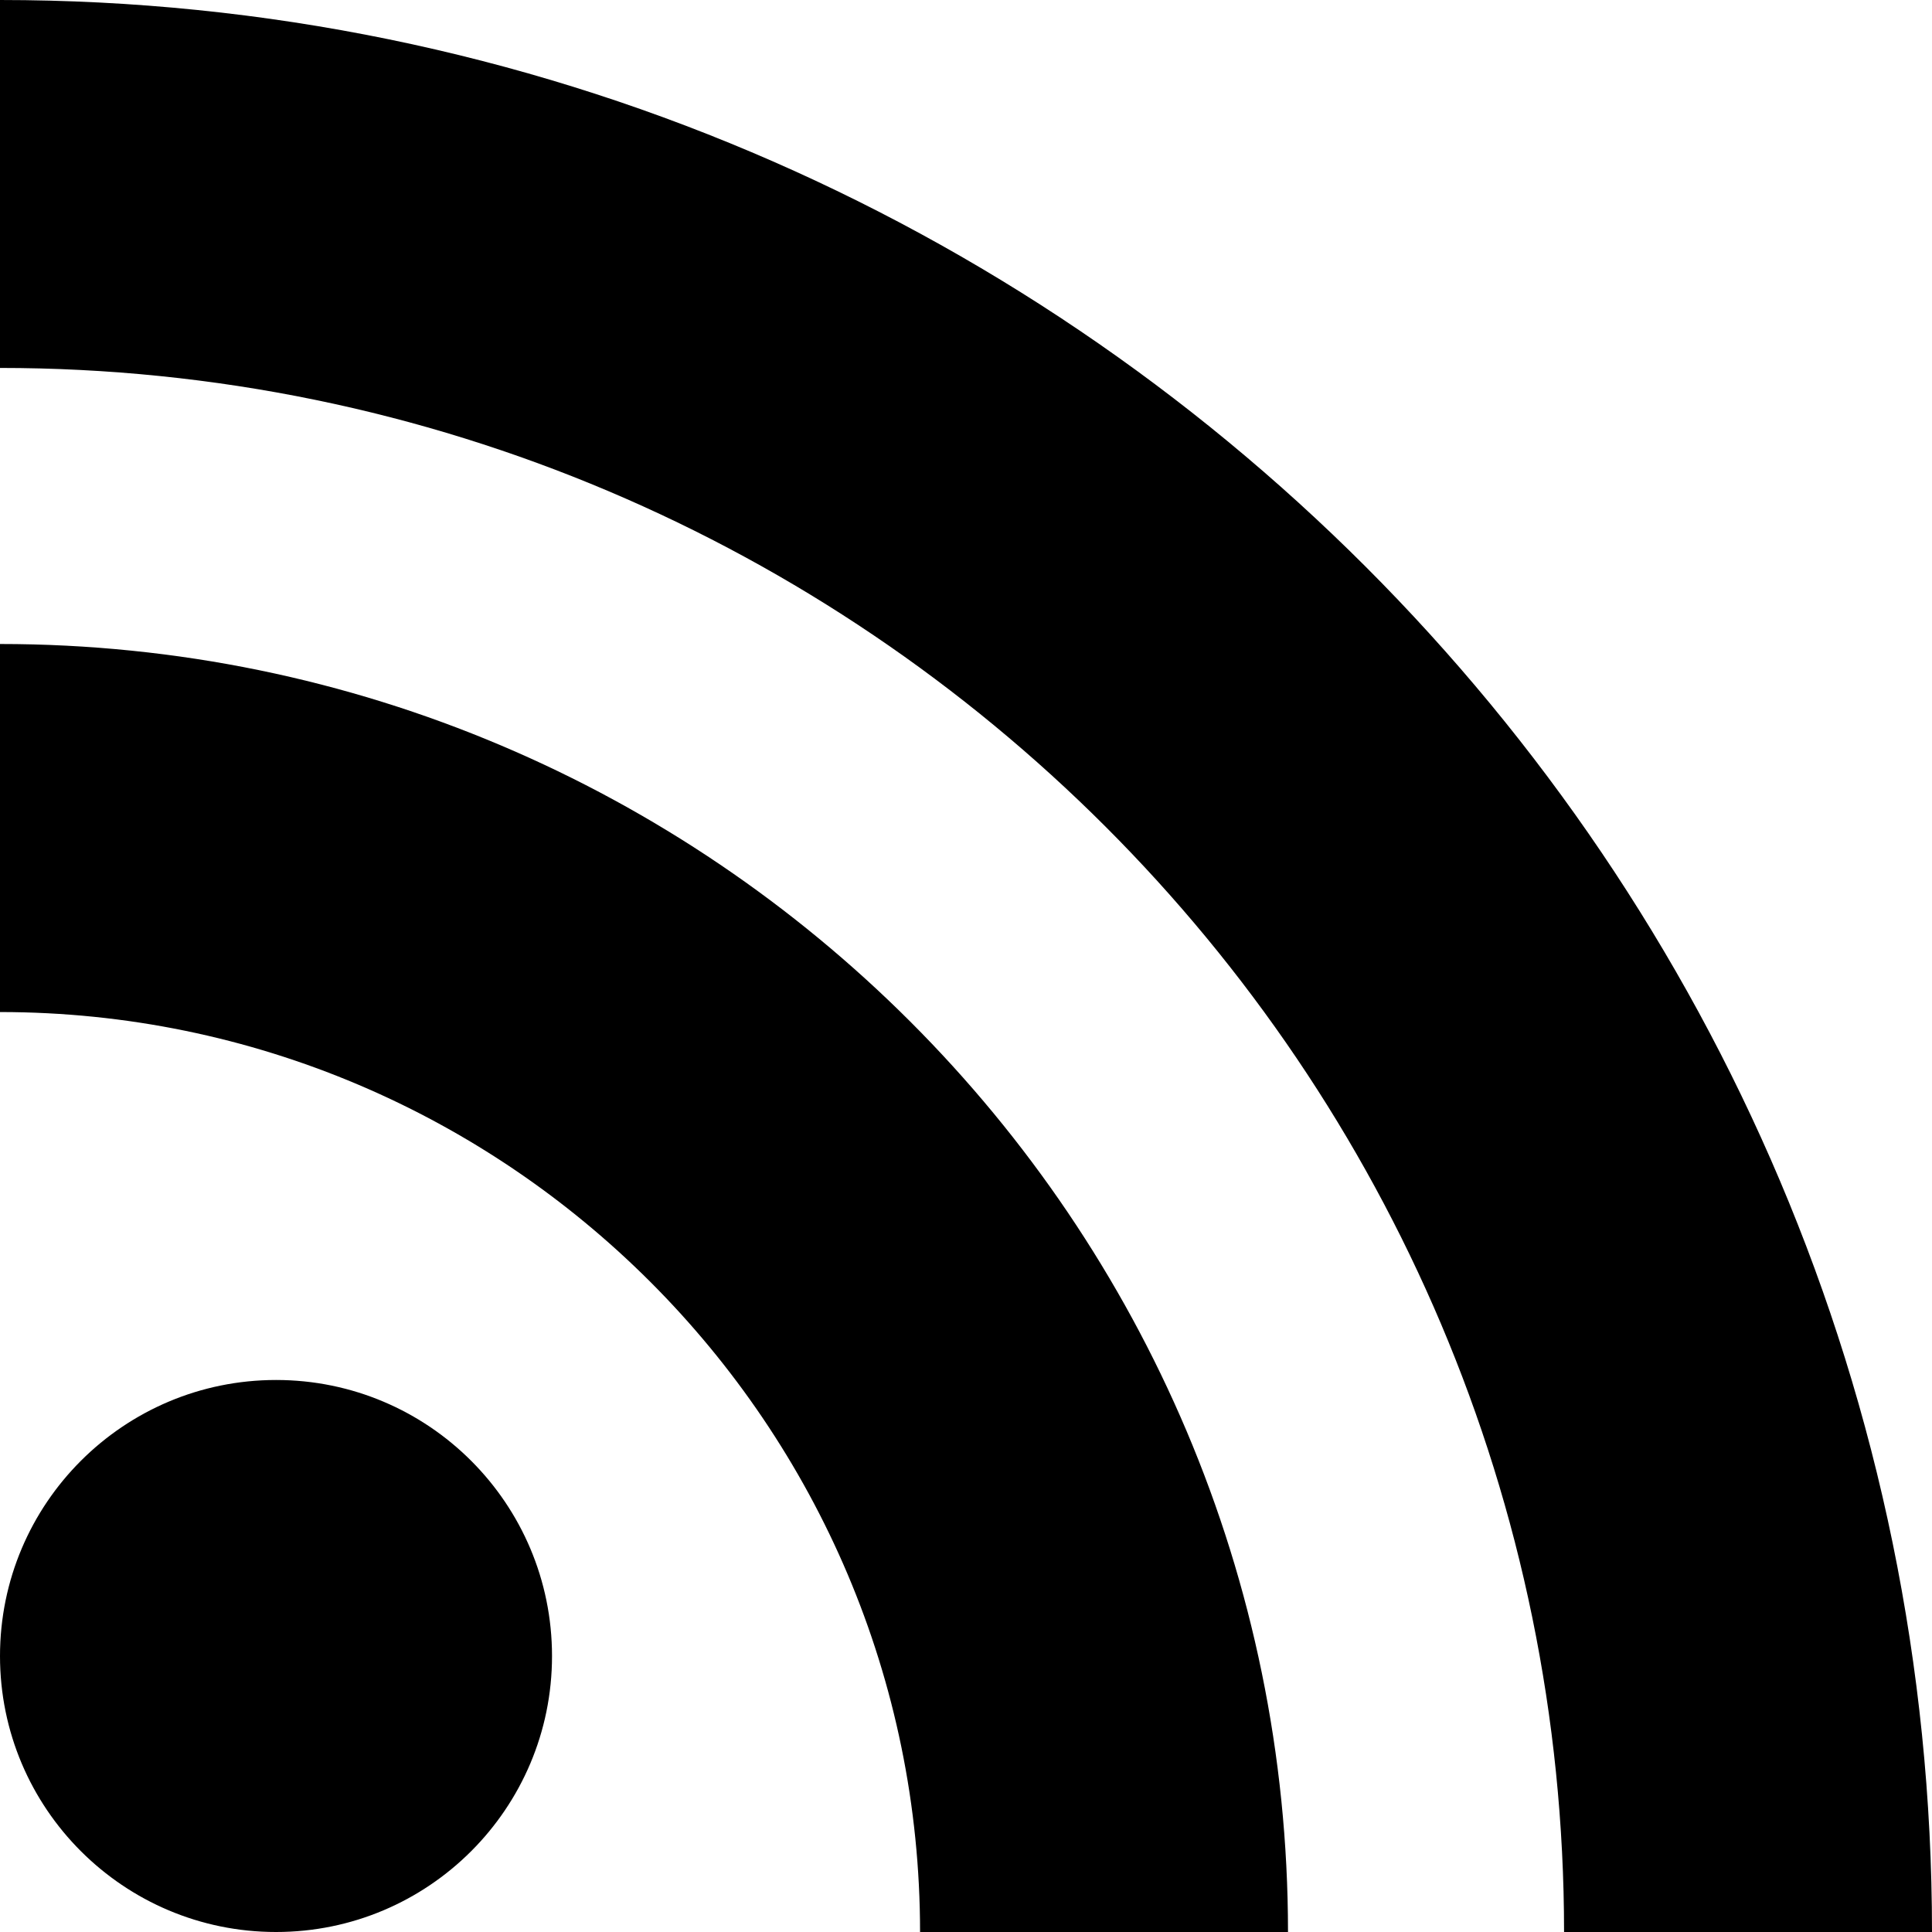
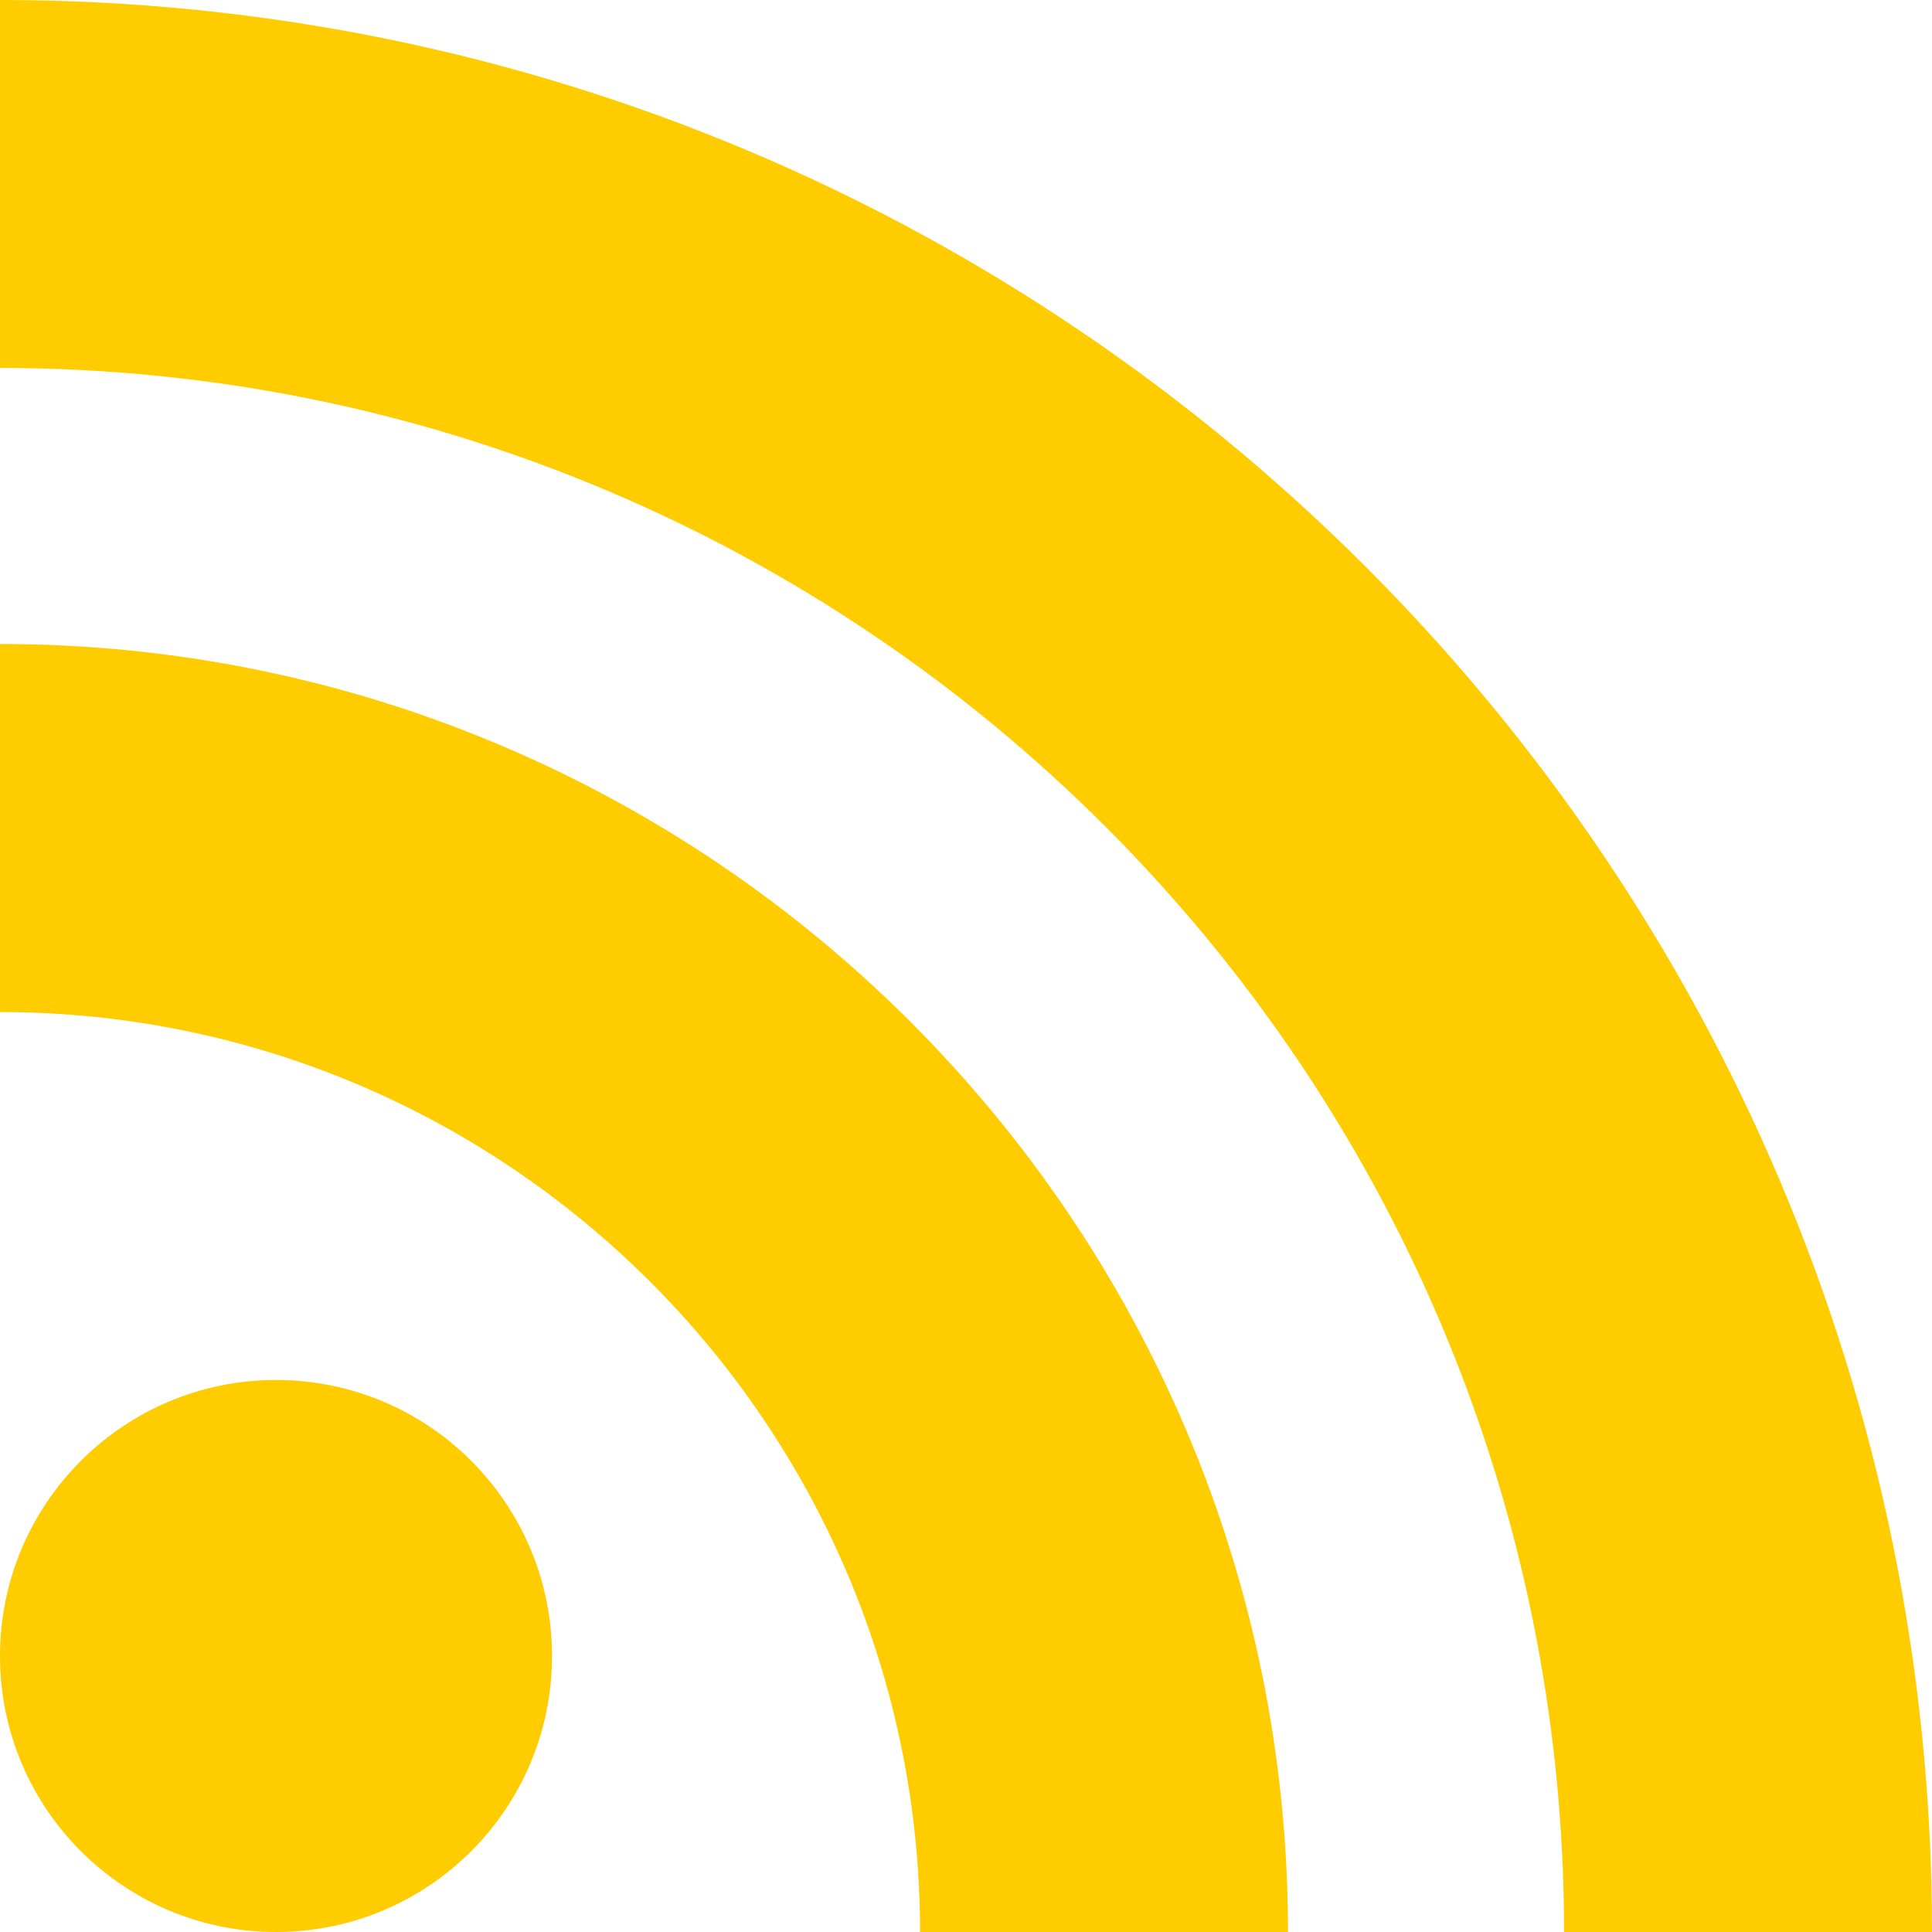
<svg xmlns="http://www.w3.org/2000/svg" width="18" height="18" viewBox="0 0 18 18" fill="none">
-   <path fill-rule="evenodd" clip-rule="evenodd" d="M18 18H14.572C14.572 9.965 8.035 3.428 0 3.428V0C9.925 0 18 8.075 18 18ZM0 15.429C0 14.008 1.152 12.857 2.572 12.857C3.992 12.857 5.143 14.008 5.143 15.429C5.143 16.849 3.992 18 2.572 18C1.152 18 0 16.849 0 15.429ZM8.572 18H12C12 11.383 6.617 6 0 6V9.429C4.726 9.429 8.572 13.274 8.572 18Z" fill="black" />
+   <path fill-rule="evenodd" clip-rule="evenodd" d="M18 18H14.572C14.572 9.965 8.035 3.428 0 3.428V0C9.925 0 18 8.075 18 18ZM0 15.429C0 14.008 1.152 12.857 2.572 12.857C3.992 12.857 5.143 14.008 5.143 15.429C5.143 16.849 3.992 18 2.572 18C1.152 18 0 16.849 0 15.429ZM8.572 18H12C12 11.383 6.617 6 0 6V9.429C4.726 9.429 8.572 13.274 8.572 18Z" fill="rgb(255, 204, 0)" />
</svg>
